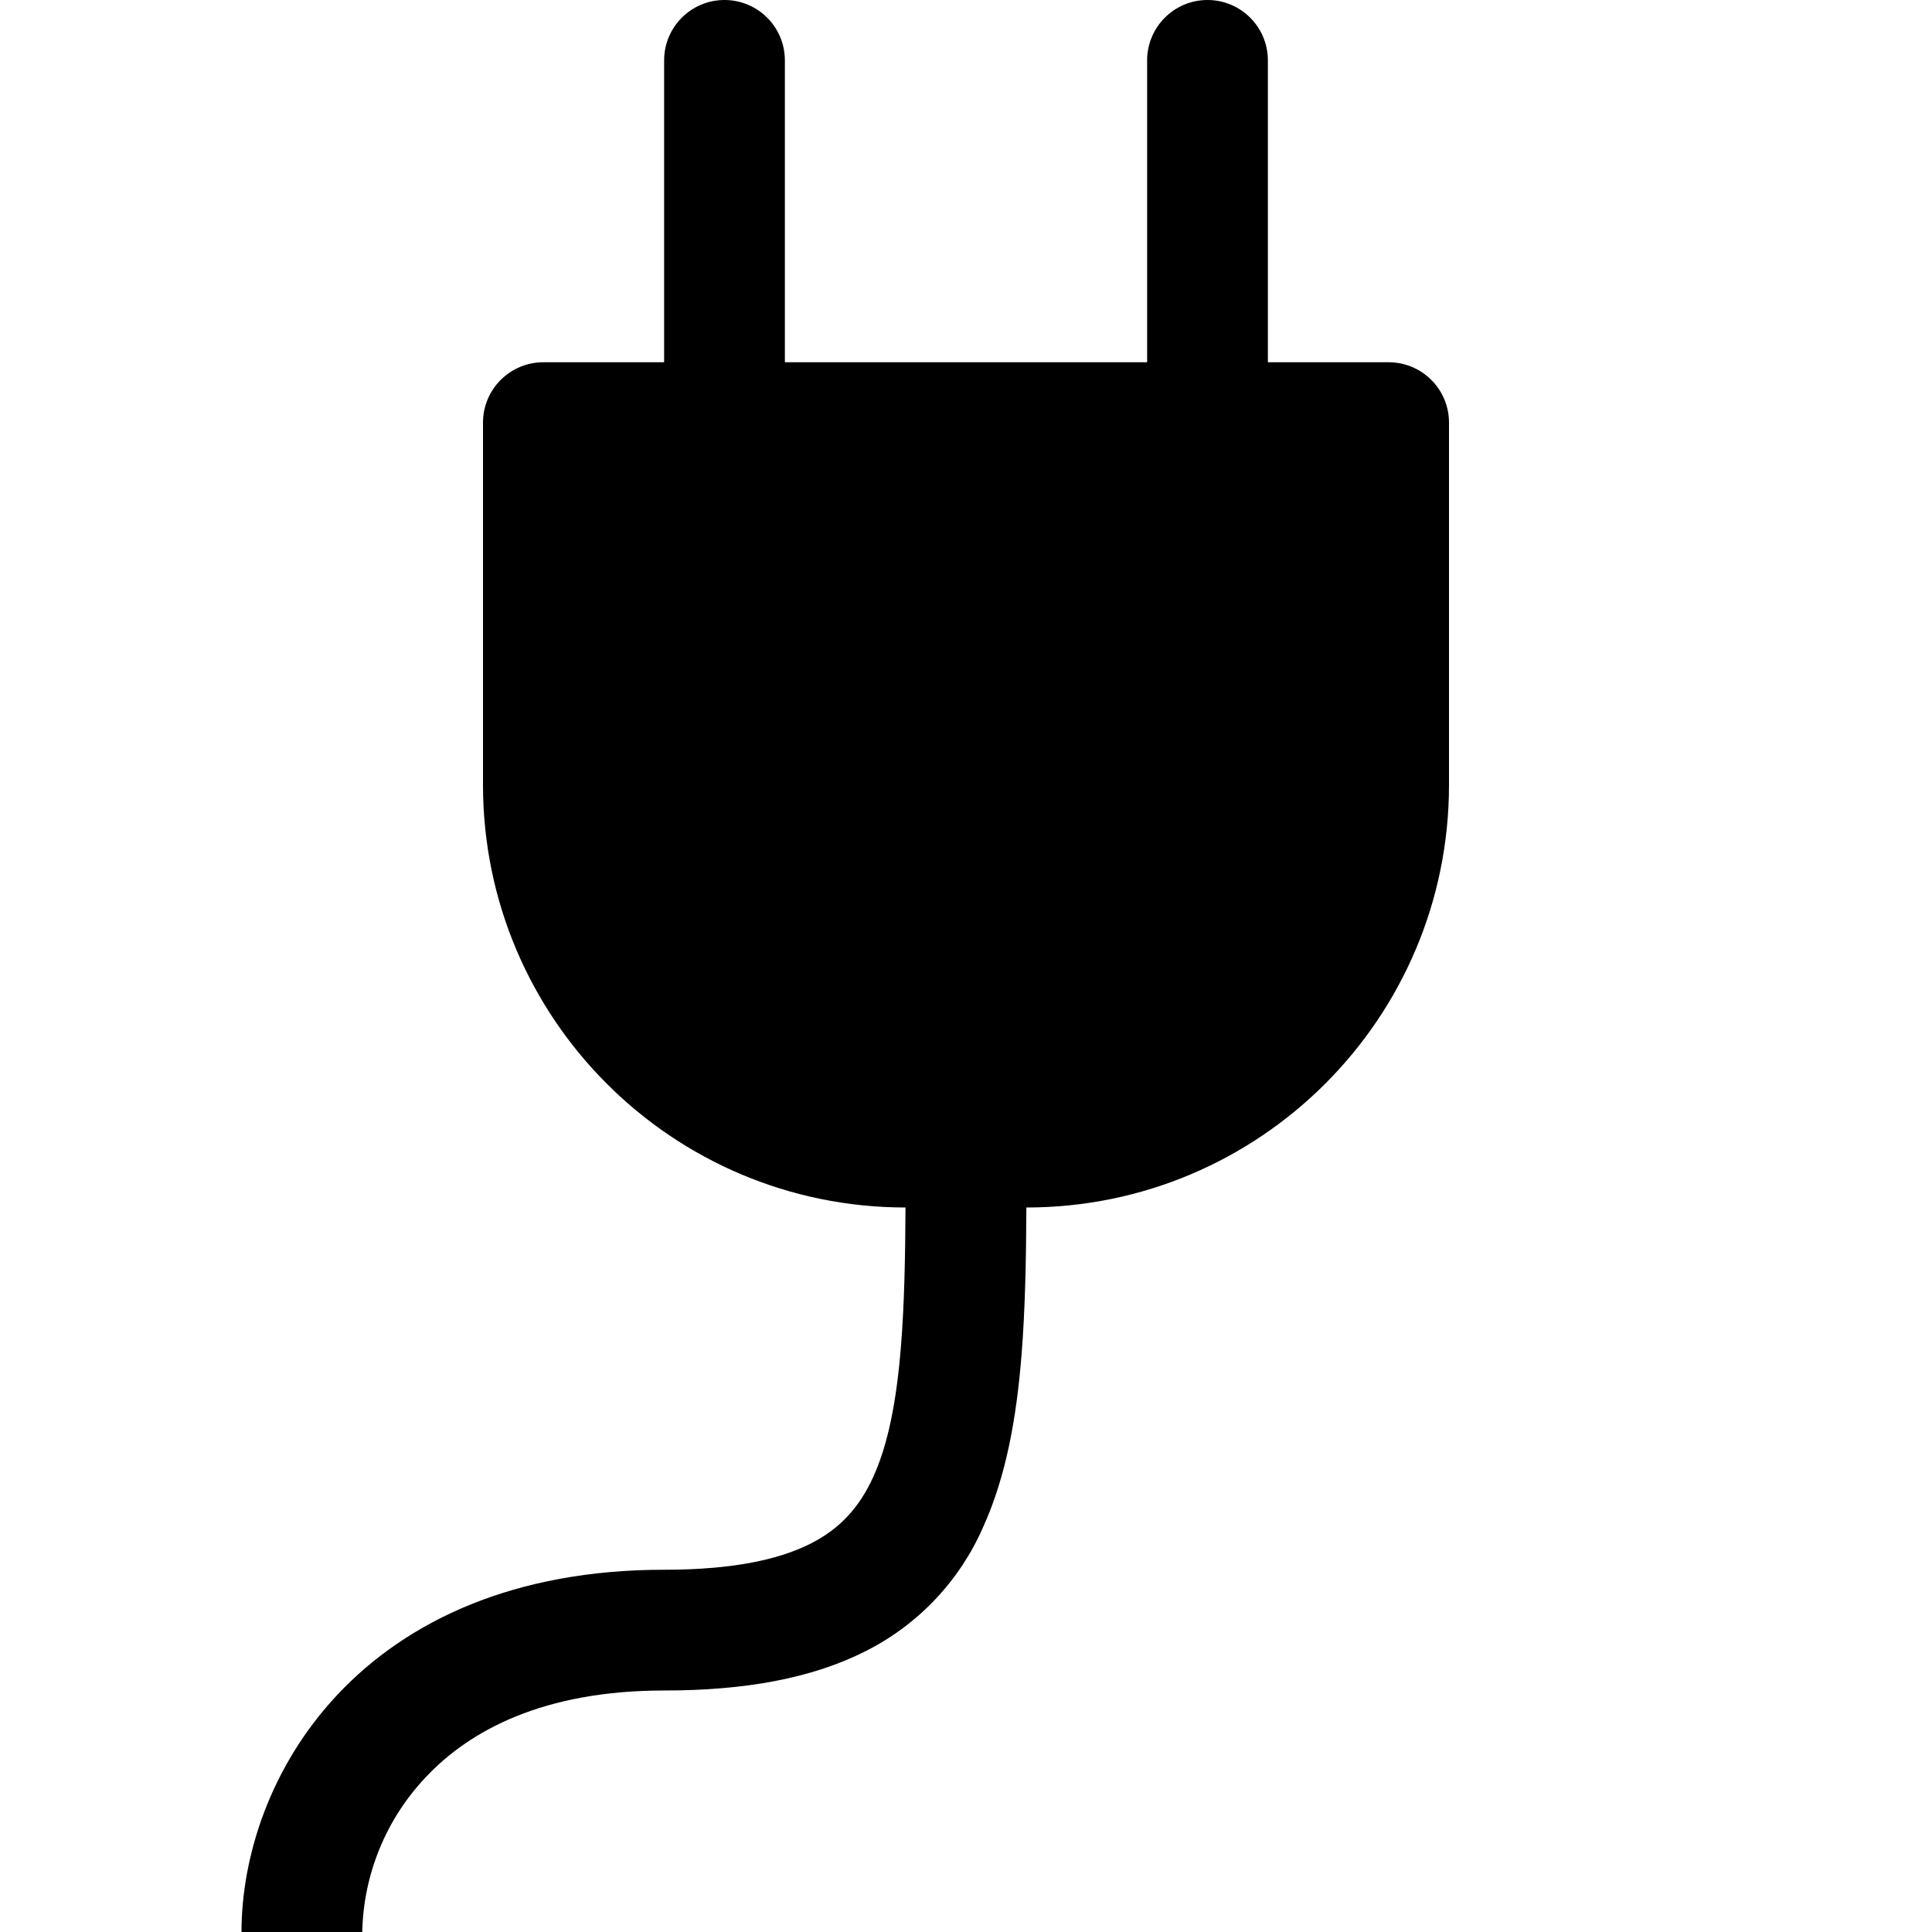
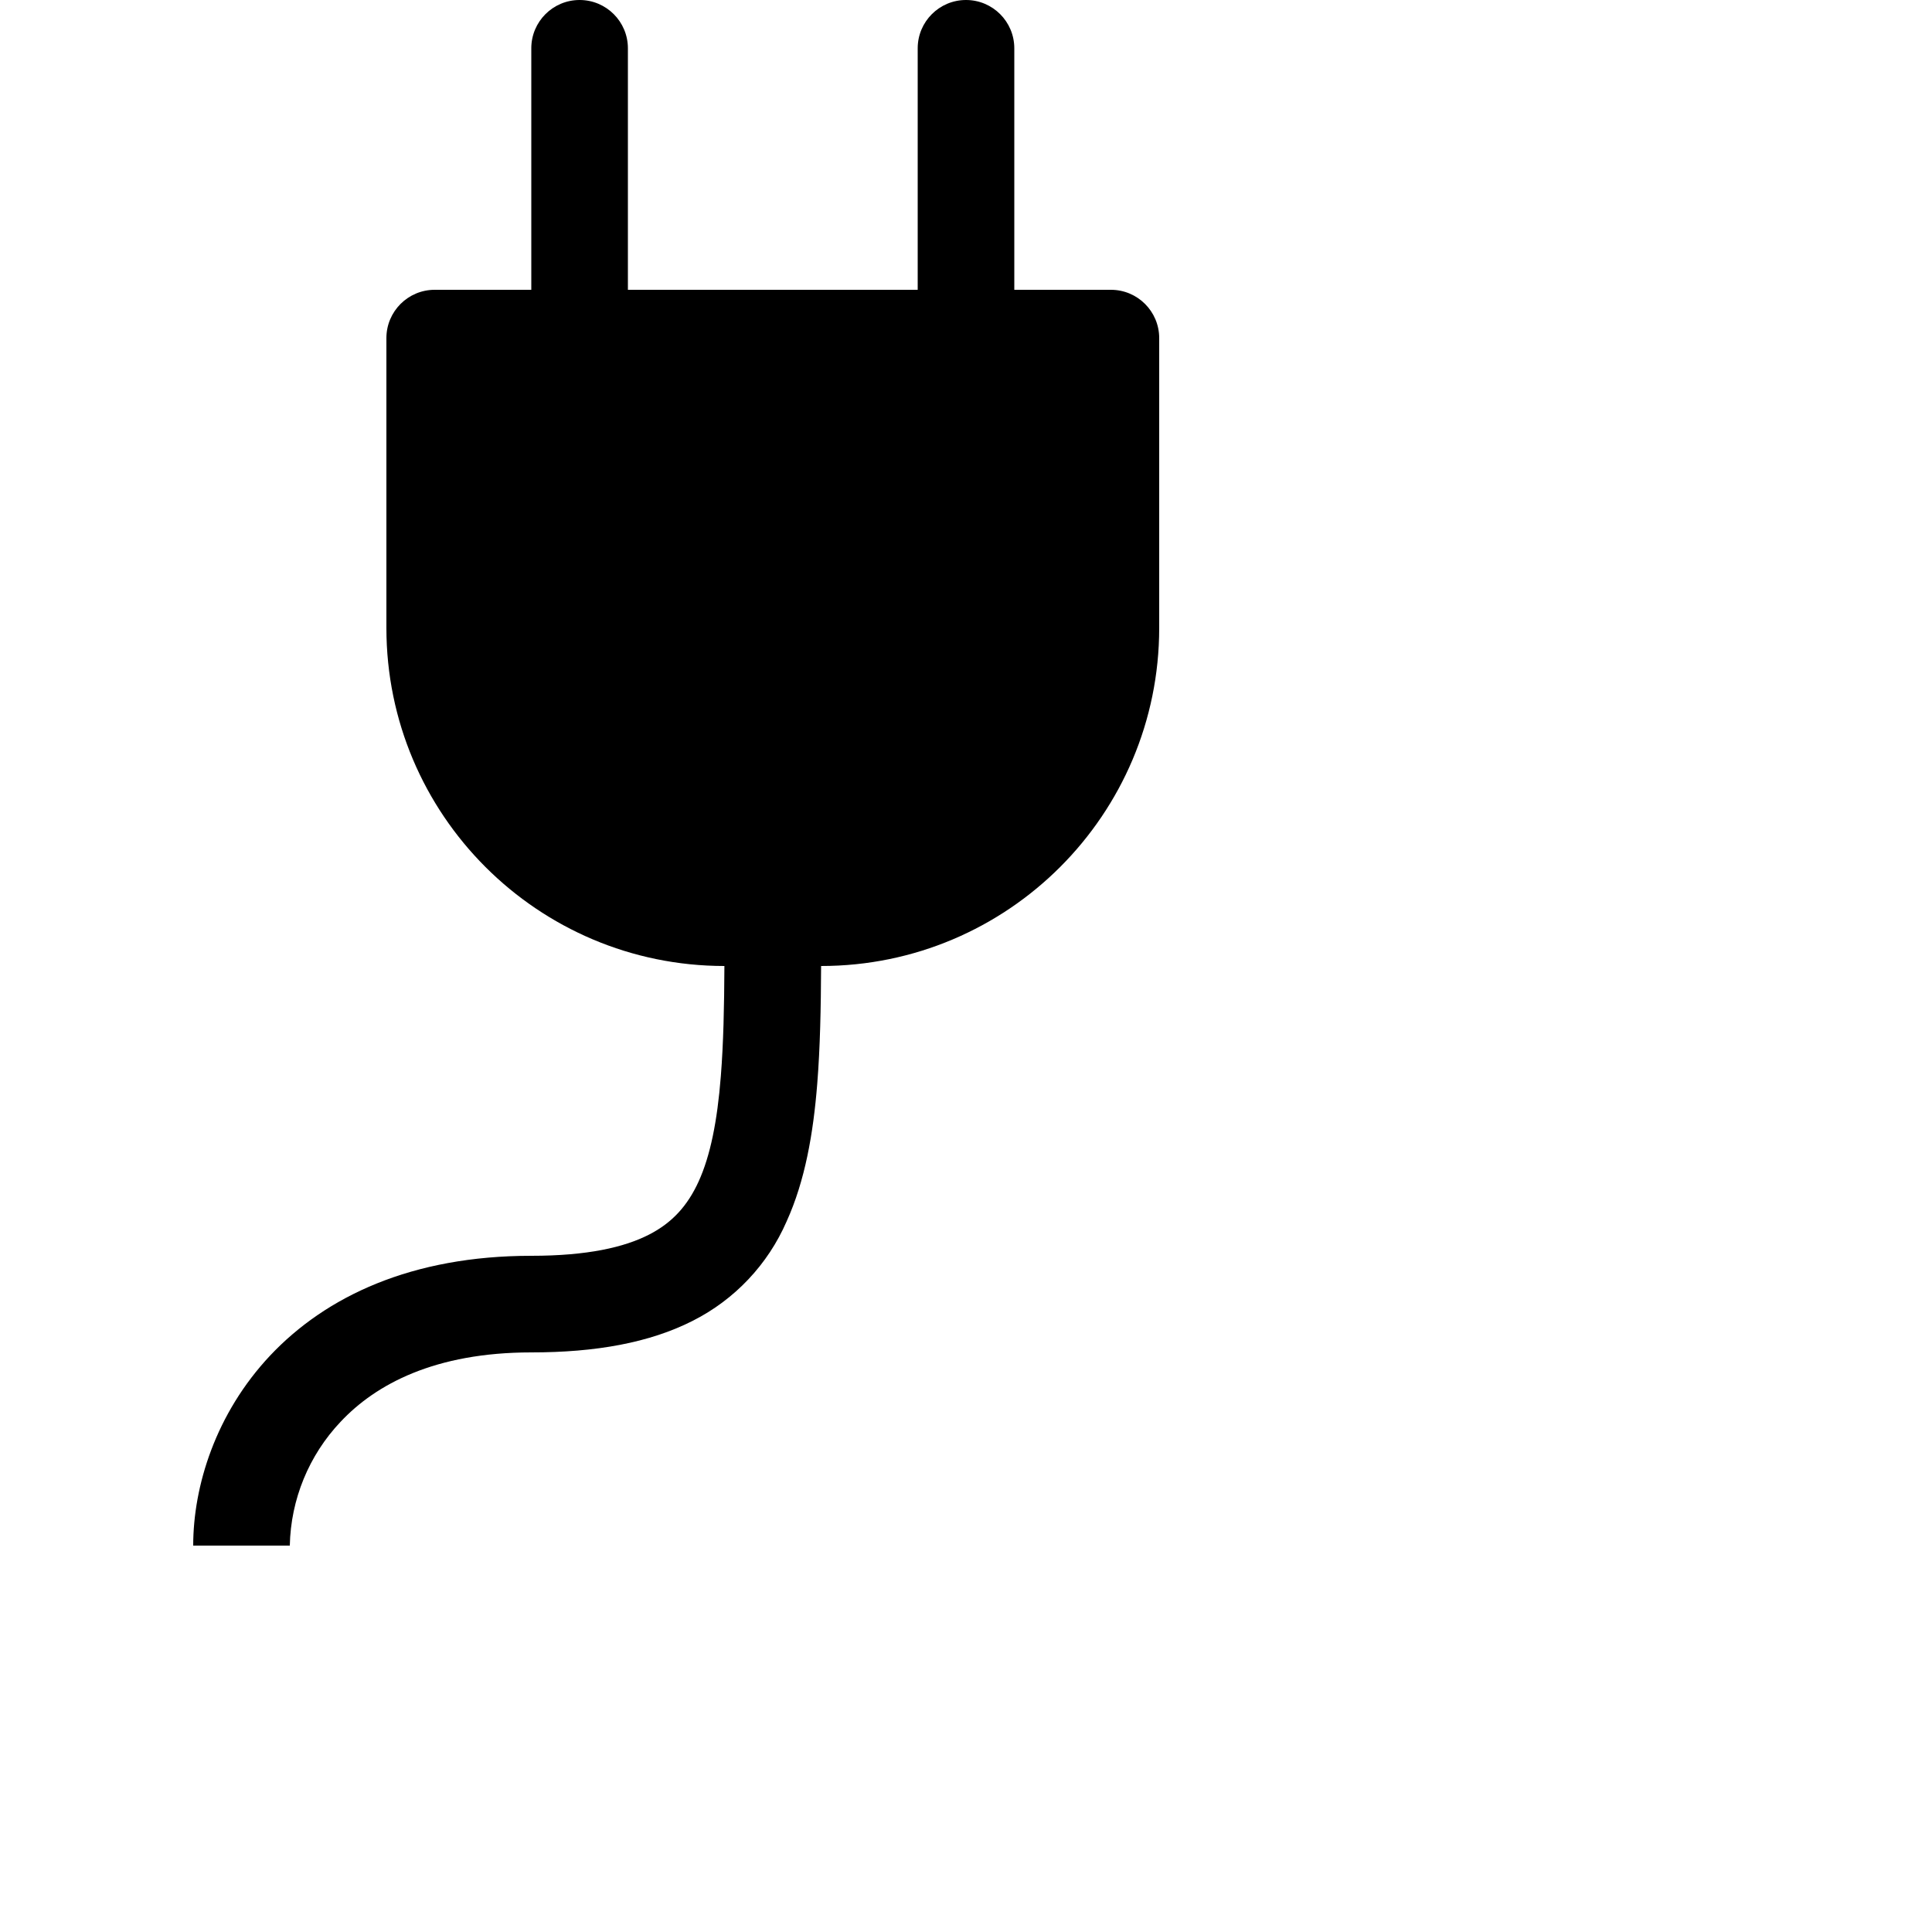
- <svg xmlns="http://www.w3.org/2000/svg" width="16" height="16" fill="currentColor" class="bi bi-plug-fill">
+ <svg xmlns="http://www.w3.org/2000/svg" viewBox="0 0 20 20" fill="currentColor" class="bi bi-plug-fill">
  <path d="M6 0a.5.5 0 0 1 .5.5V3h3V.5a.5.5 0 0 1 1 0V3h1a.5.5 0 0 1 .5.5v3A3.5 3.5 0 0 1 8.5 10c-.002.434-.01.845-.04 1.22-.041.514-.126 1.003-.317 1.424a2.083 2.083 0 0 1-.97 1.028C6.725 13.9 6.169 14 5.5 14c-.998 0-1.61.33-1.974.718A1.922 1.922 0 0 0 3 16H2c0-.616.232-1.367.797-1.968C3.374 13.42 4.261 13 5.5 13c.581 0 .962-.088 1.218-.219.241-.123.4-.3.514-.55.121-.266.193-.621.23-1.09.027-.34.035-.718.037-1.141A3.5 3.5 0 0 1 4 6.5v-3a.5.5 0 0 1 .5-.5h1V.5A.5.5 0 0 1 6 0z" />
</svg>
